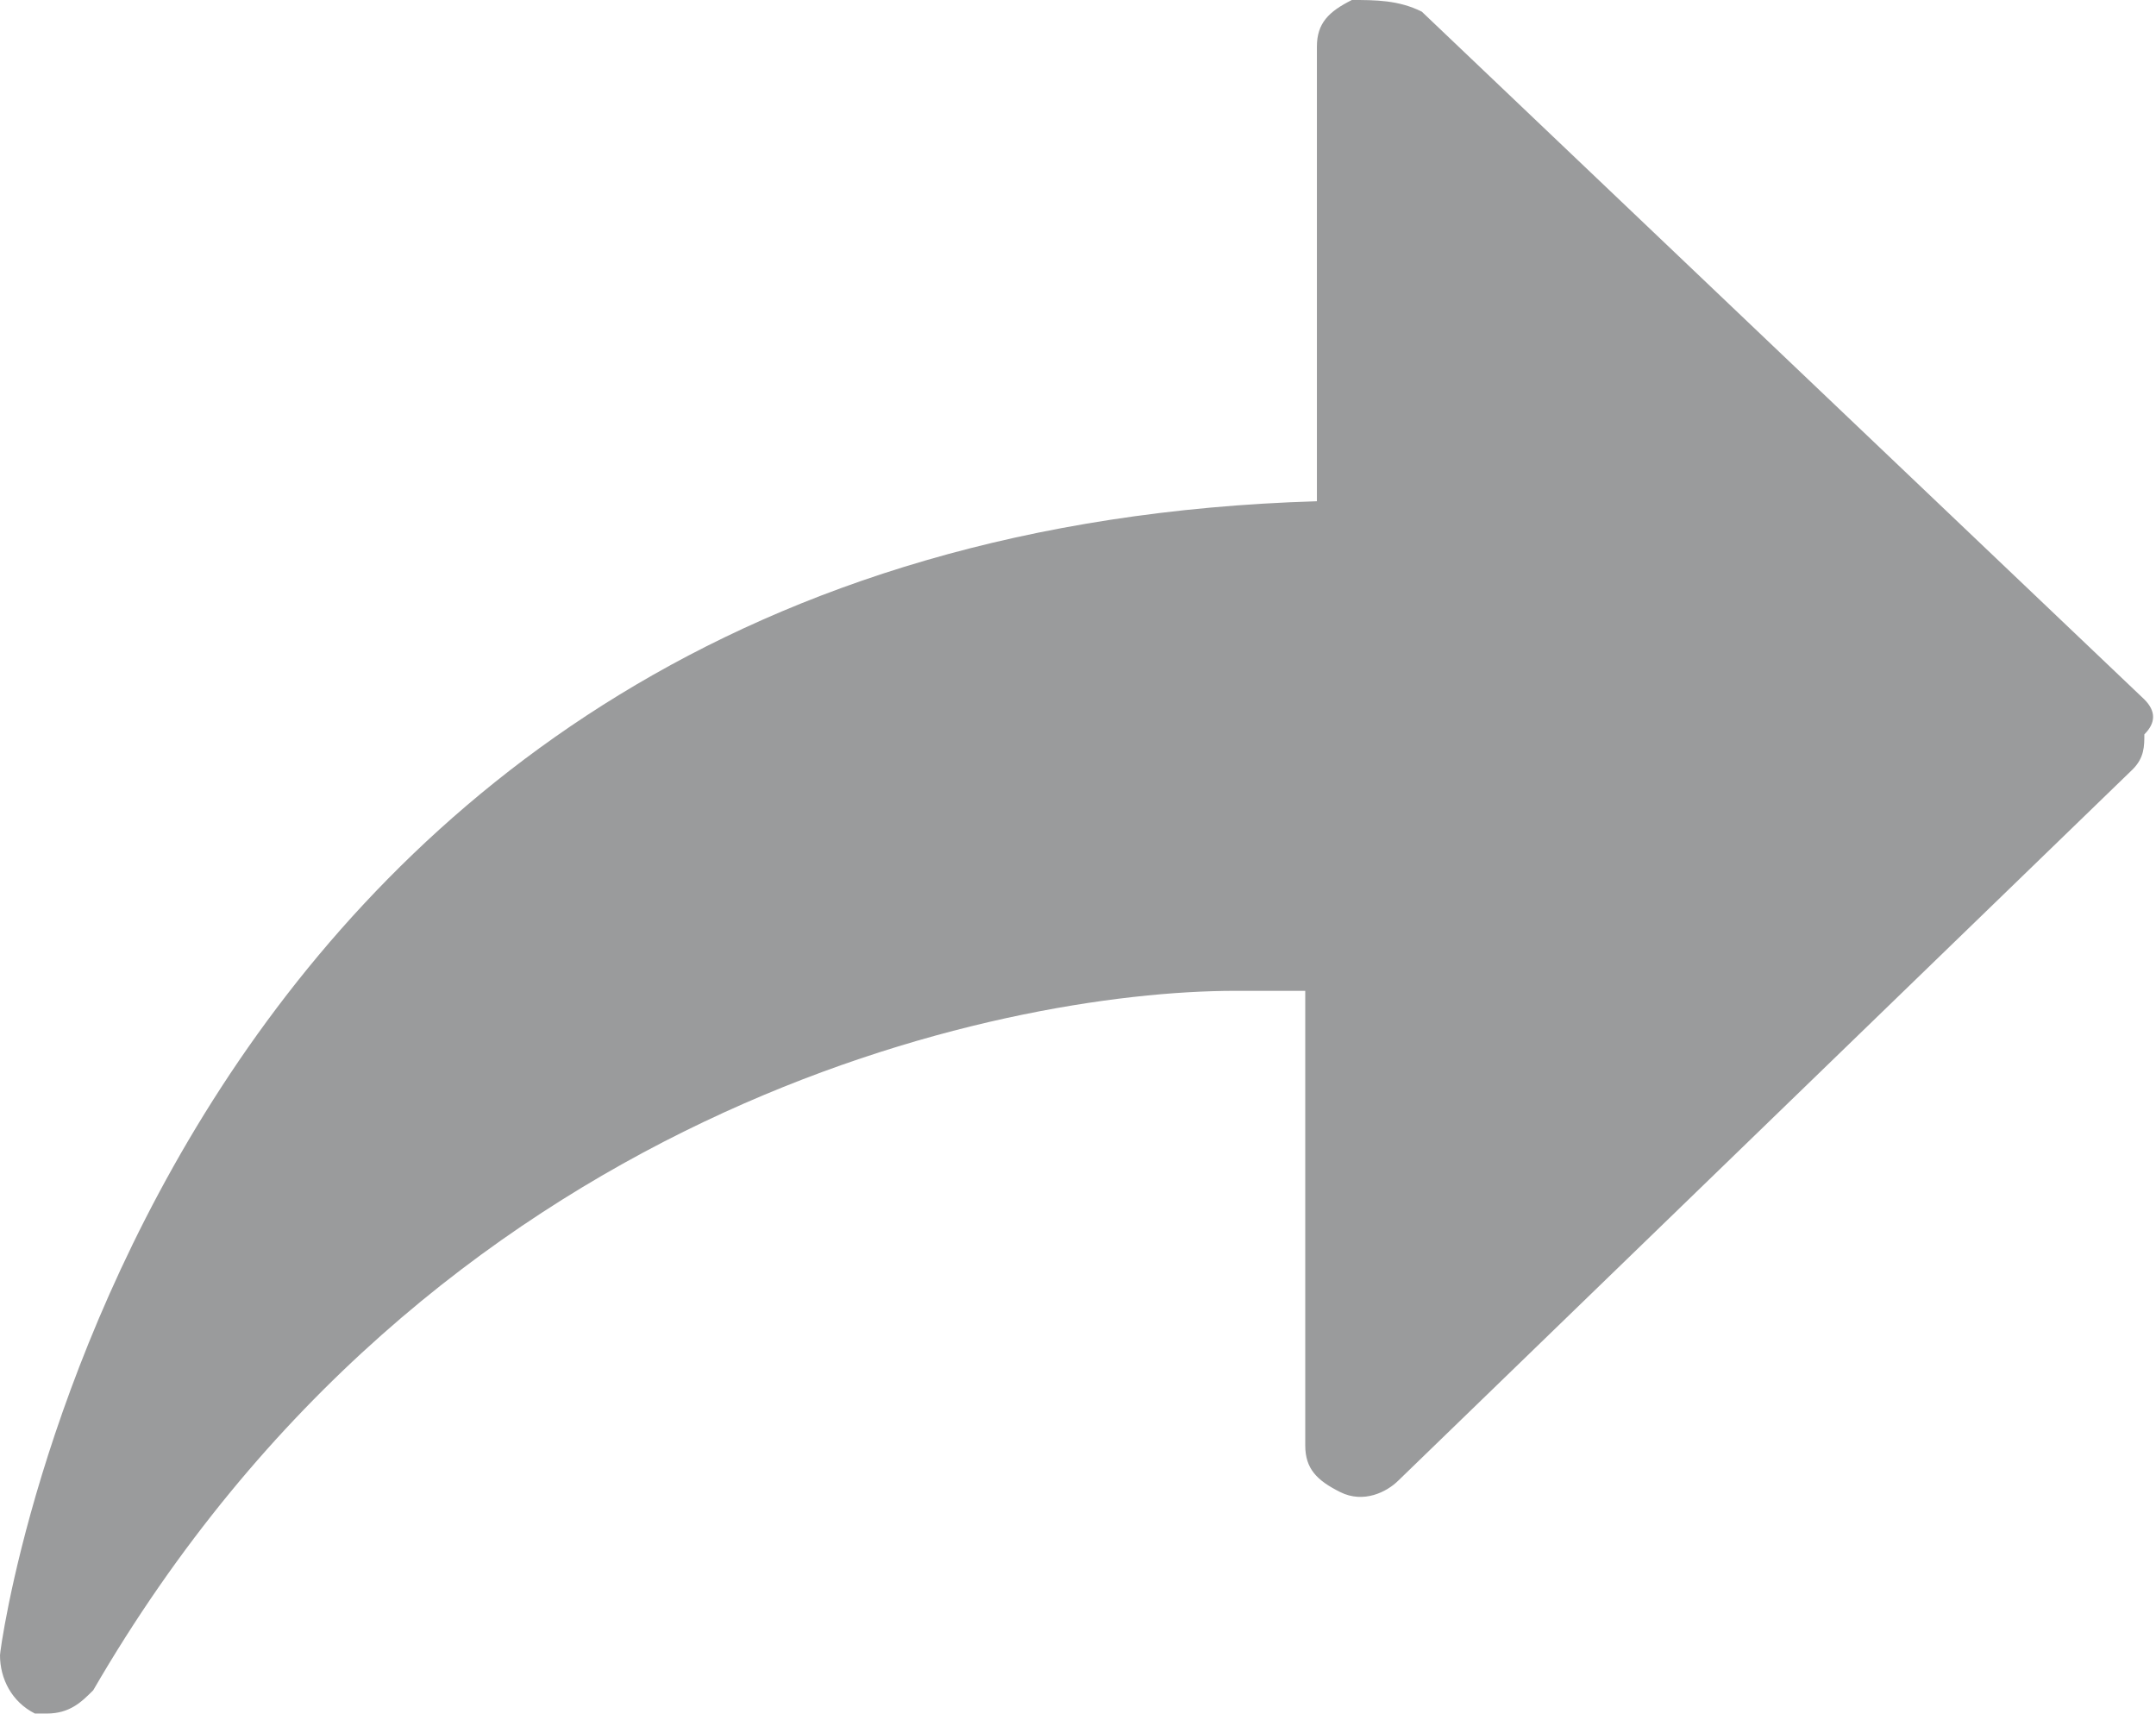
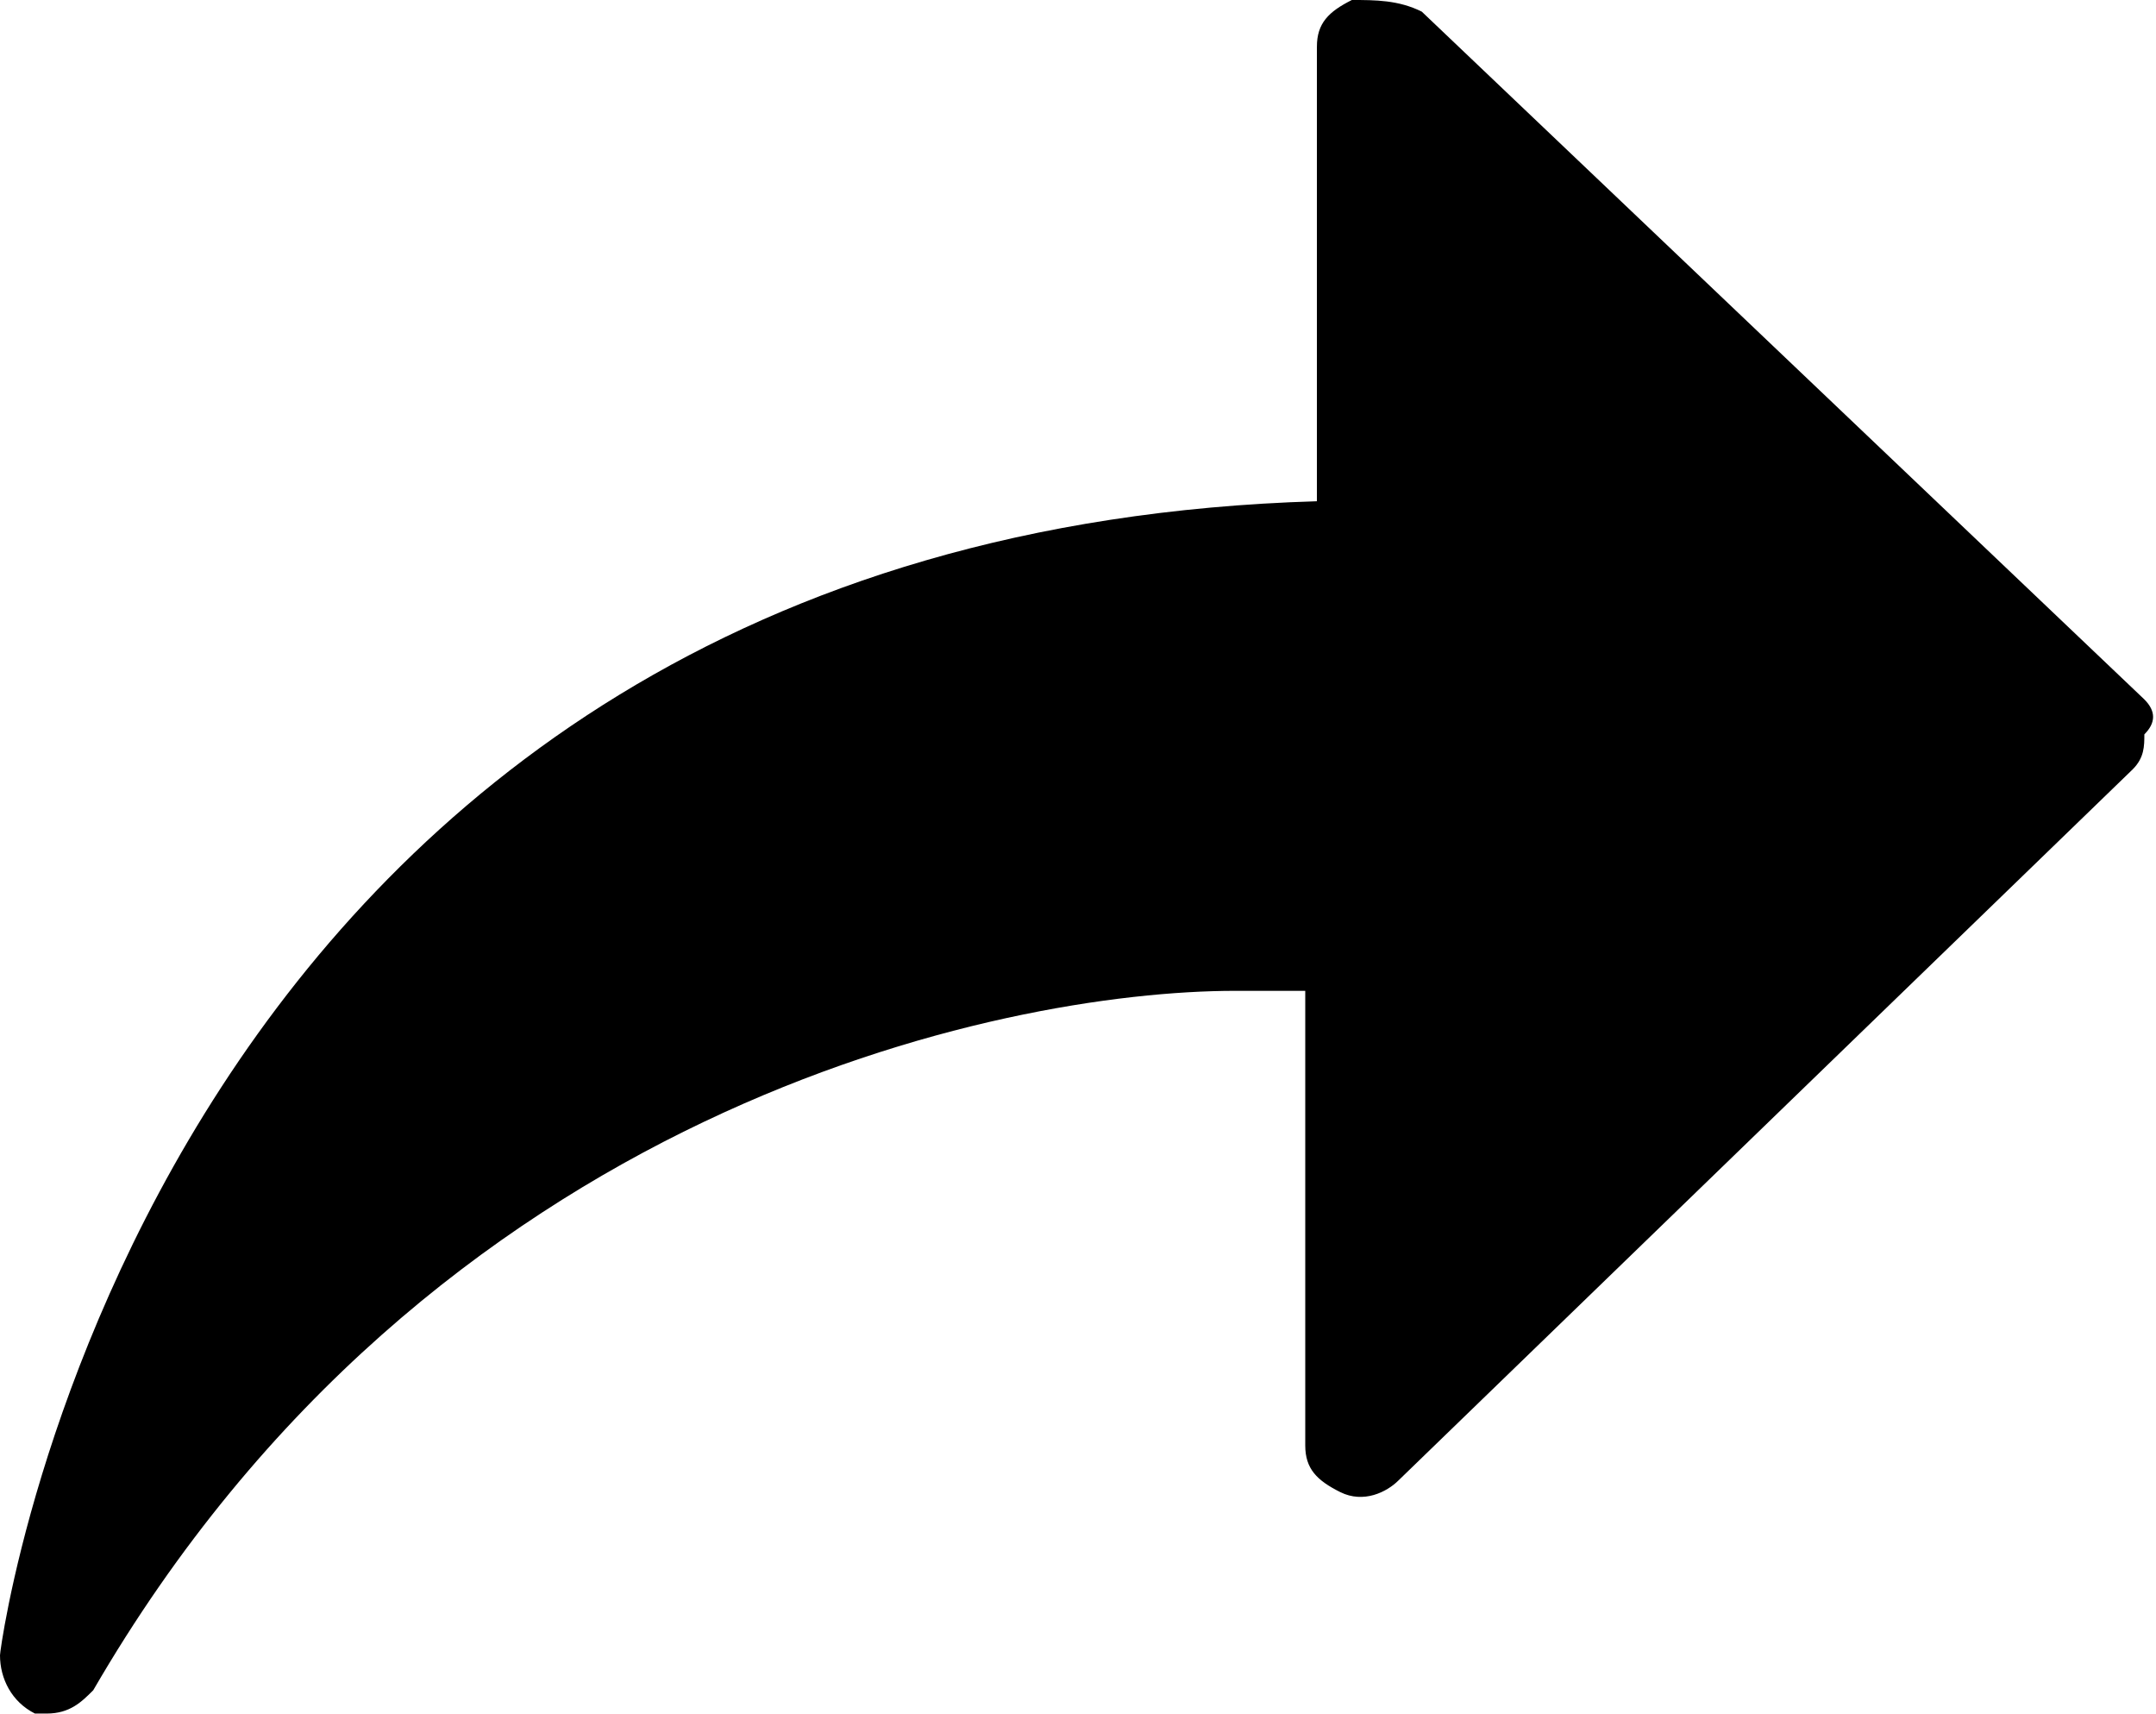
<svg xmlns="http://www.w3.org/2000/svg" version="1.1" id="Layer_1" x="0px" y="0px" viewBox="0 0 18.5 14.7" enable-background="new 0 0 18.5 14.7" xml:space="preserve">
-   <path fill="#9A9B9C" d="M18.4,6l-6.2-5.9C12,0,11.8,0,11.6,0c-0.2,0.1-0.3,0.2-0.3,0.4v3.9C1.3,4.6,0,14.1,0,14.2  c0,0.2,0.1,0.4,0.3,0.5c0,0,0.1,0,0.1,0c0.2,0,0.3-0.1,0.4-0.2c2.9-5,7.8-6,9.8-6c0.3,0,0.5,0,0.6,0v3.9c0,0.2,0.1,0.3,0.3,0.4  c0.2,0.1,0.4,0,0.5-0.1l6.3-6.1c0.1-0.1,0.1-0.2,0.1-0.3C18.5,6.2,18.5,6.1,18.4,6z" />
+   <path d="M18.4,6l-6.2-5.9C12,0,11.8,0,11.6,0c-0.2,0.1-0.3,0.2-0.3,0.4v3.9C1.3,4.6,0,14.1,0,14.2  c0,0.2,0.1,0.4,0.3,0.5c0,0,0.1,0,0.1,0c0.2,0,0.3-0.1,0.4-0.2c2.9-5,7.8-6,9.8-6c0.3,0,0.5,0,0.6,0v3.9c0,0.2,0.1,0.3,0.3,0.4  c0.2,0.1,0.4,0,0.5-0.1l6.3-6.1c0.1-0.1,0.1-0.2,0.1-0.3C18.5,6.2,18.5,6.1,18.4,6z" />
</svg>
